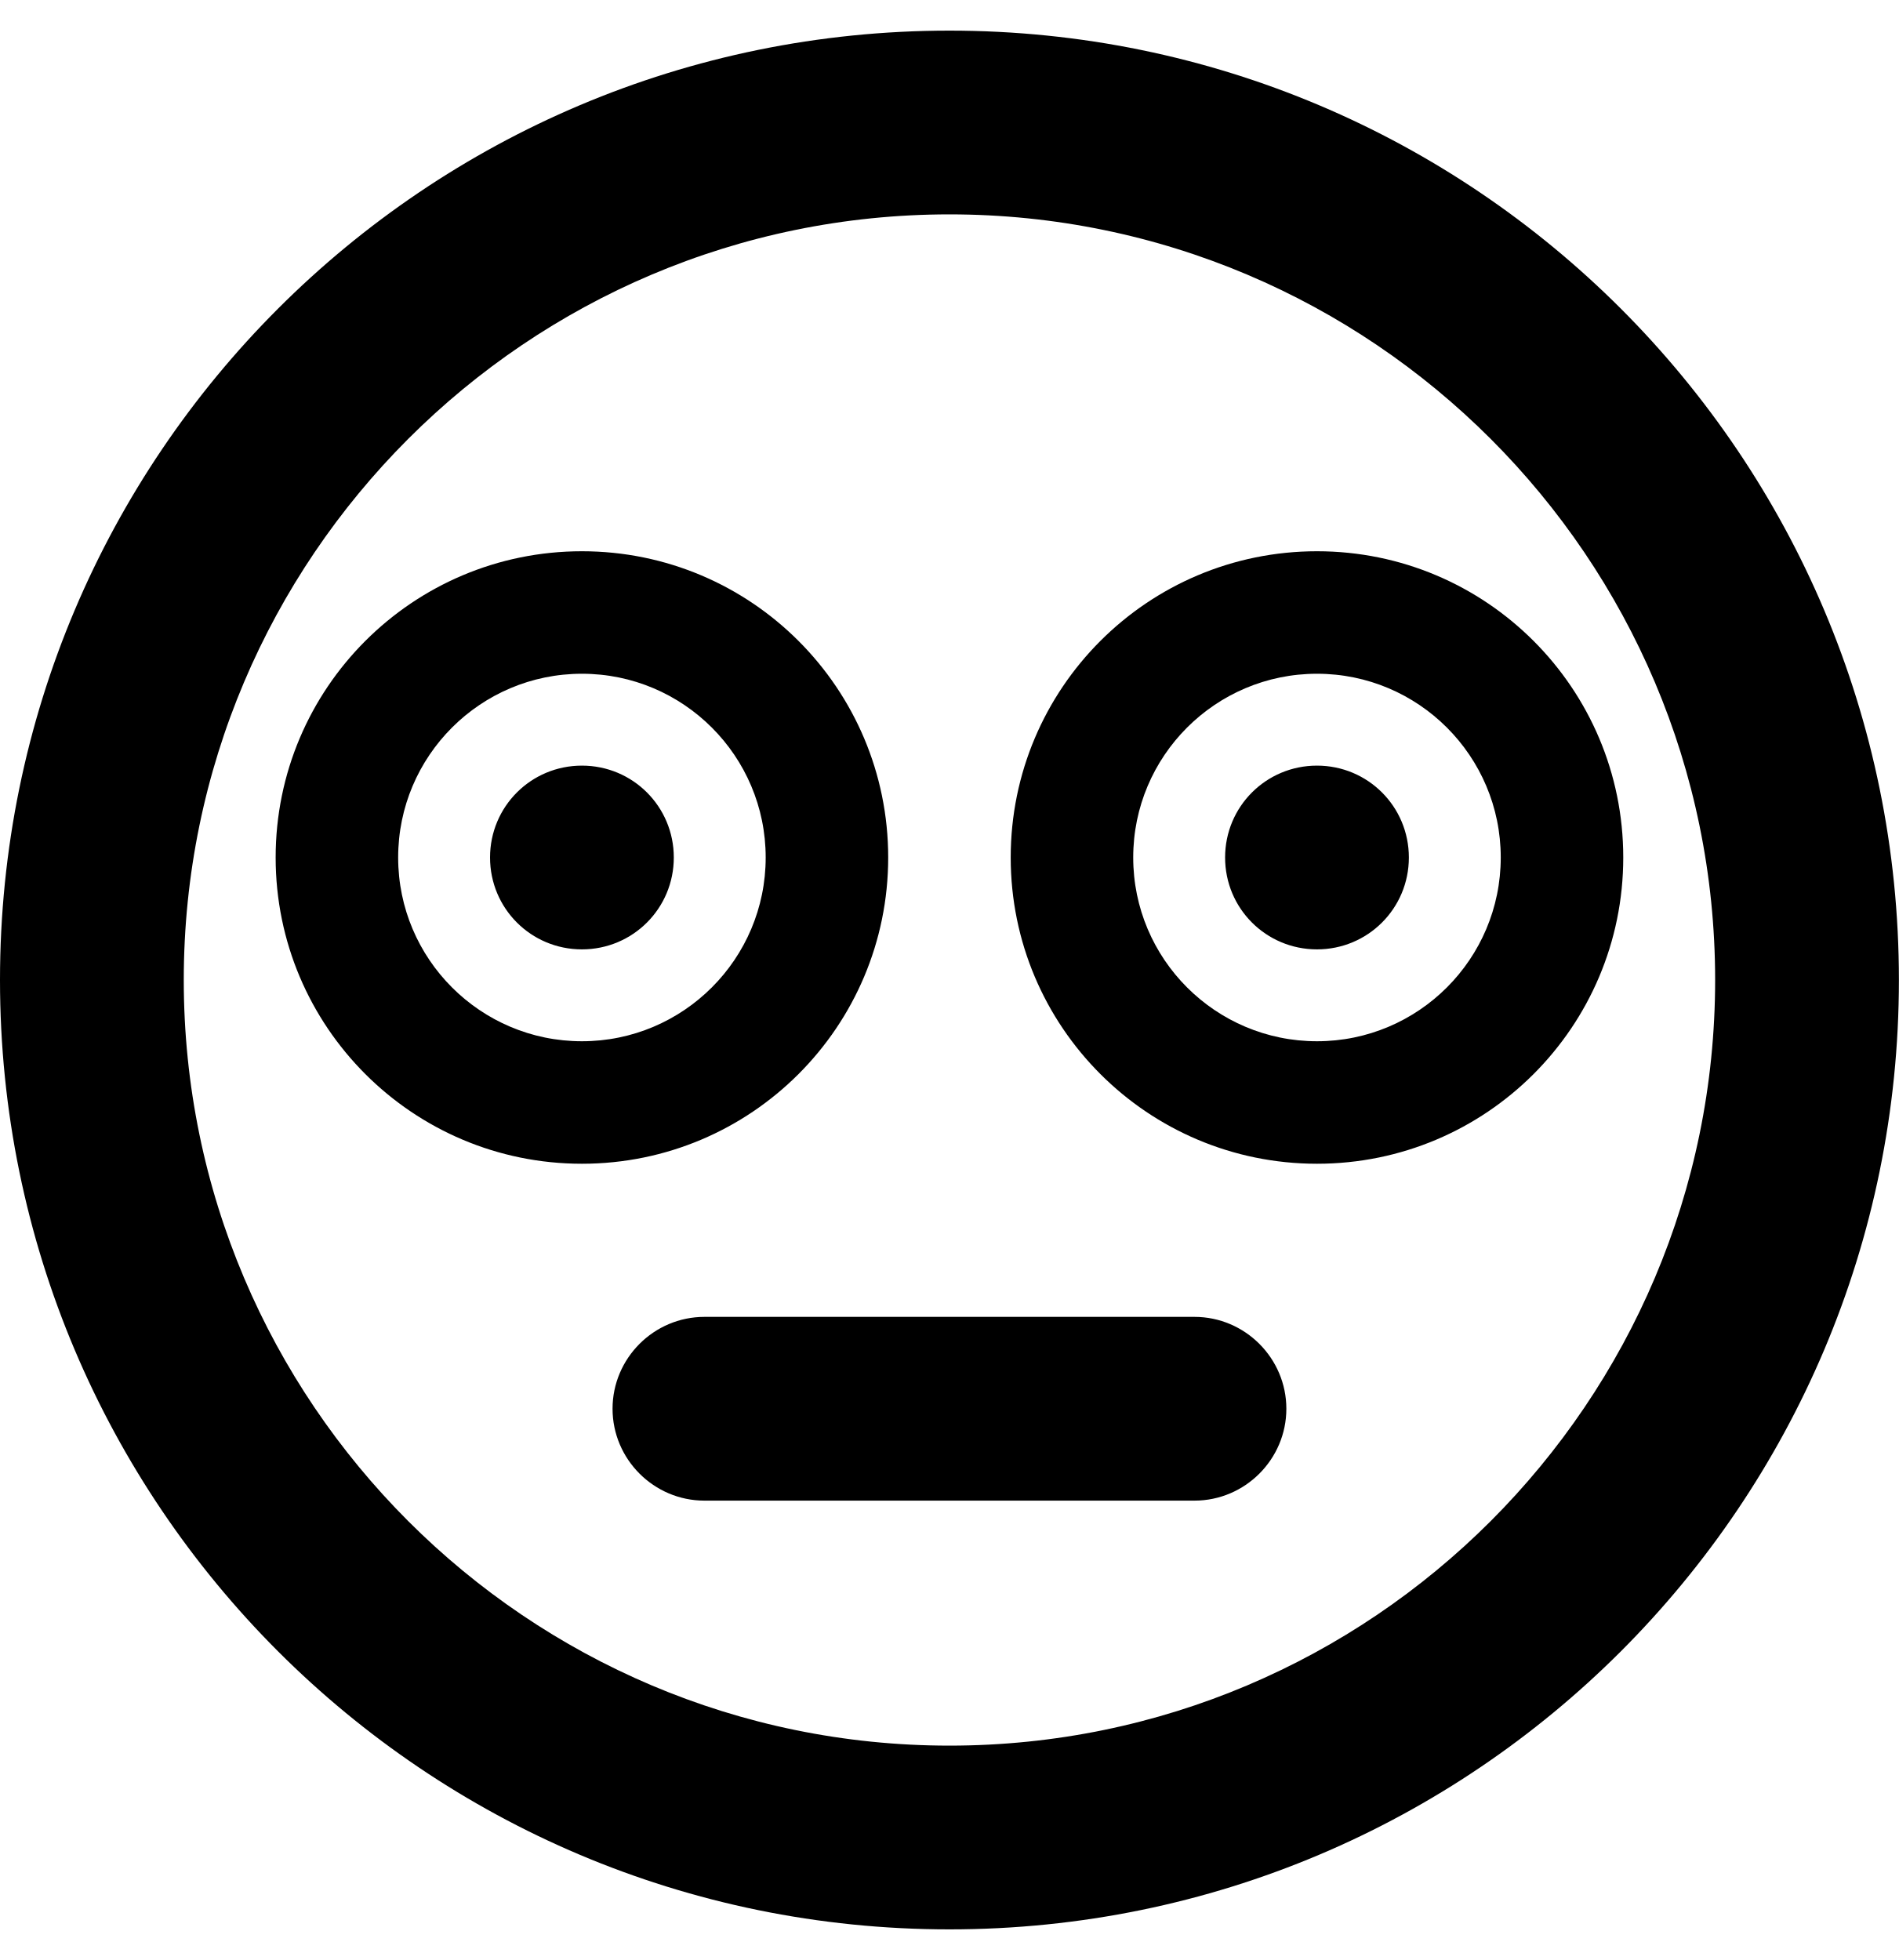
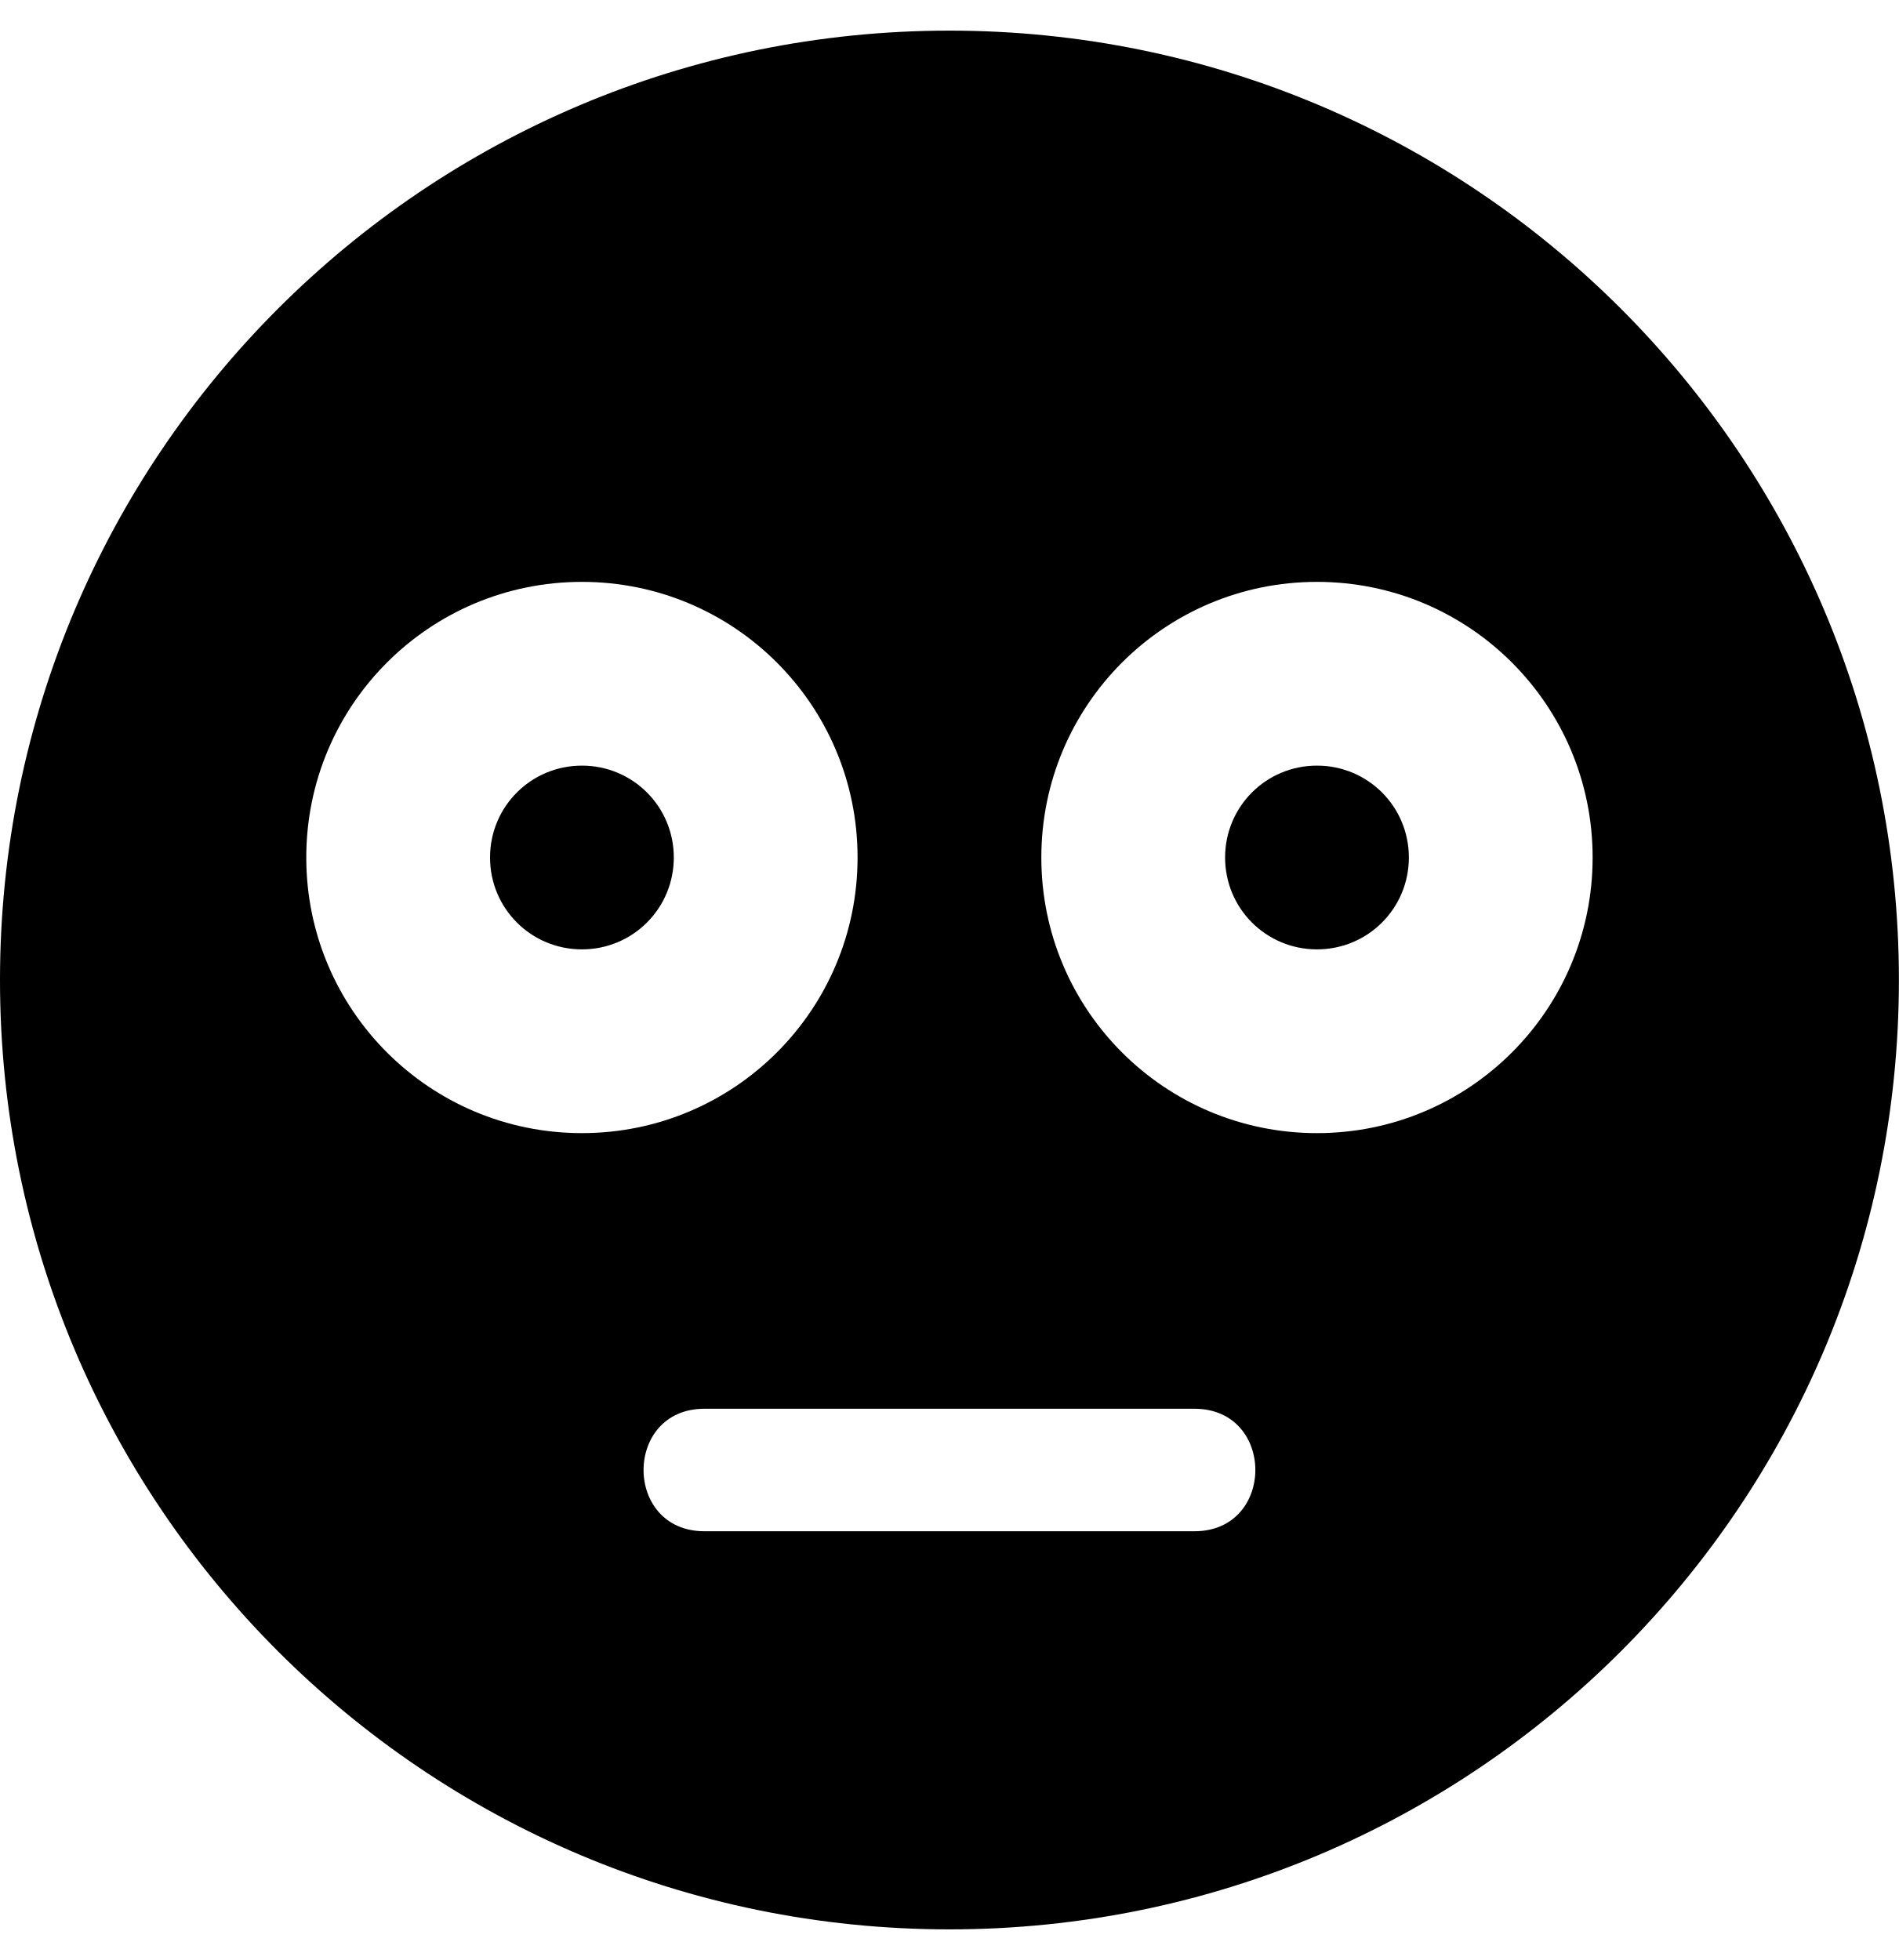
<svg xmlns="http://www.w3.org/2000/svg" viewBox="0 0 496 512">
-   <path d="M248 8C111 8 0 119 0 256s111 248 248 248 248-111 248-248S385 8 248 8zm0 448c-110.3 0-200-89.7-200-200S137.7 56 248 56s200 89.7 200 200-89.7 200-200 200zm96-312c-44.2 0-80 35.8-80 80s35.8 80 80 80 80-35.8 80-80-35.8-80-80-80zm0 128c-26.5 0-48-21.5-48-48s21.5-48 48-48 48 21.5 48 48-21.5 48-48 48zm0-72c-13.3 0-24 10.7-24 24s10.7 24 24 24 24-10.7 24-24-10.7-24-24-24zm-112 24c0-44.2-35.8-80-80-80s-80 35.8-80 80 35.8 80 80 80 80-35.8 80-80zm-80 48c-26.5 0-48-21.5-48-48s21.5-48 48-48 48 21.5 48 48-21.5 48-48 48zm0-72c-13.3 0-24 10.7-24 24s10.7 24 24 24 24-10.7 24-24-10.7-24-24-24zm160 144H184c-13.2 0-24 10.8-24 24s10.8 24 24 24h128c13.2 0 24-10.8 24-24s-10.8-24-24-24z" />
+   <path d="M344 200c-13.3 0-24 10.7-24 24s10.7 24 24 24 24-10.7 24-24-10.7-24-24-24zm-192 0c-13.3 0-24 10.7-24 24s10.7 24 24 24 24-10.7 24-24-10.7-24-24-24zM248 8C111 8 0 119 0 256s111 248 248 248 248-111 248-248S385 8 248 8zM80 224c0-39.8 32.2-72 72-72s72 32.2 72 72-32.2 72-72 72-72-32.2-72-72zm232 176H184c-21.2 0-21.2-32 0-32h128c21.2 0 21.2 32 0 32zm32-104c-39.8 0-72-32.2-72-72s32.2-72 72-72 72 32.2 72 72-32.2 72-72 72z" />
</svg>
